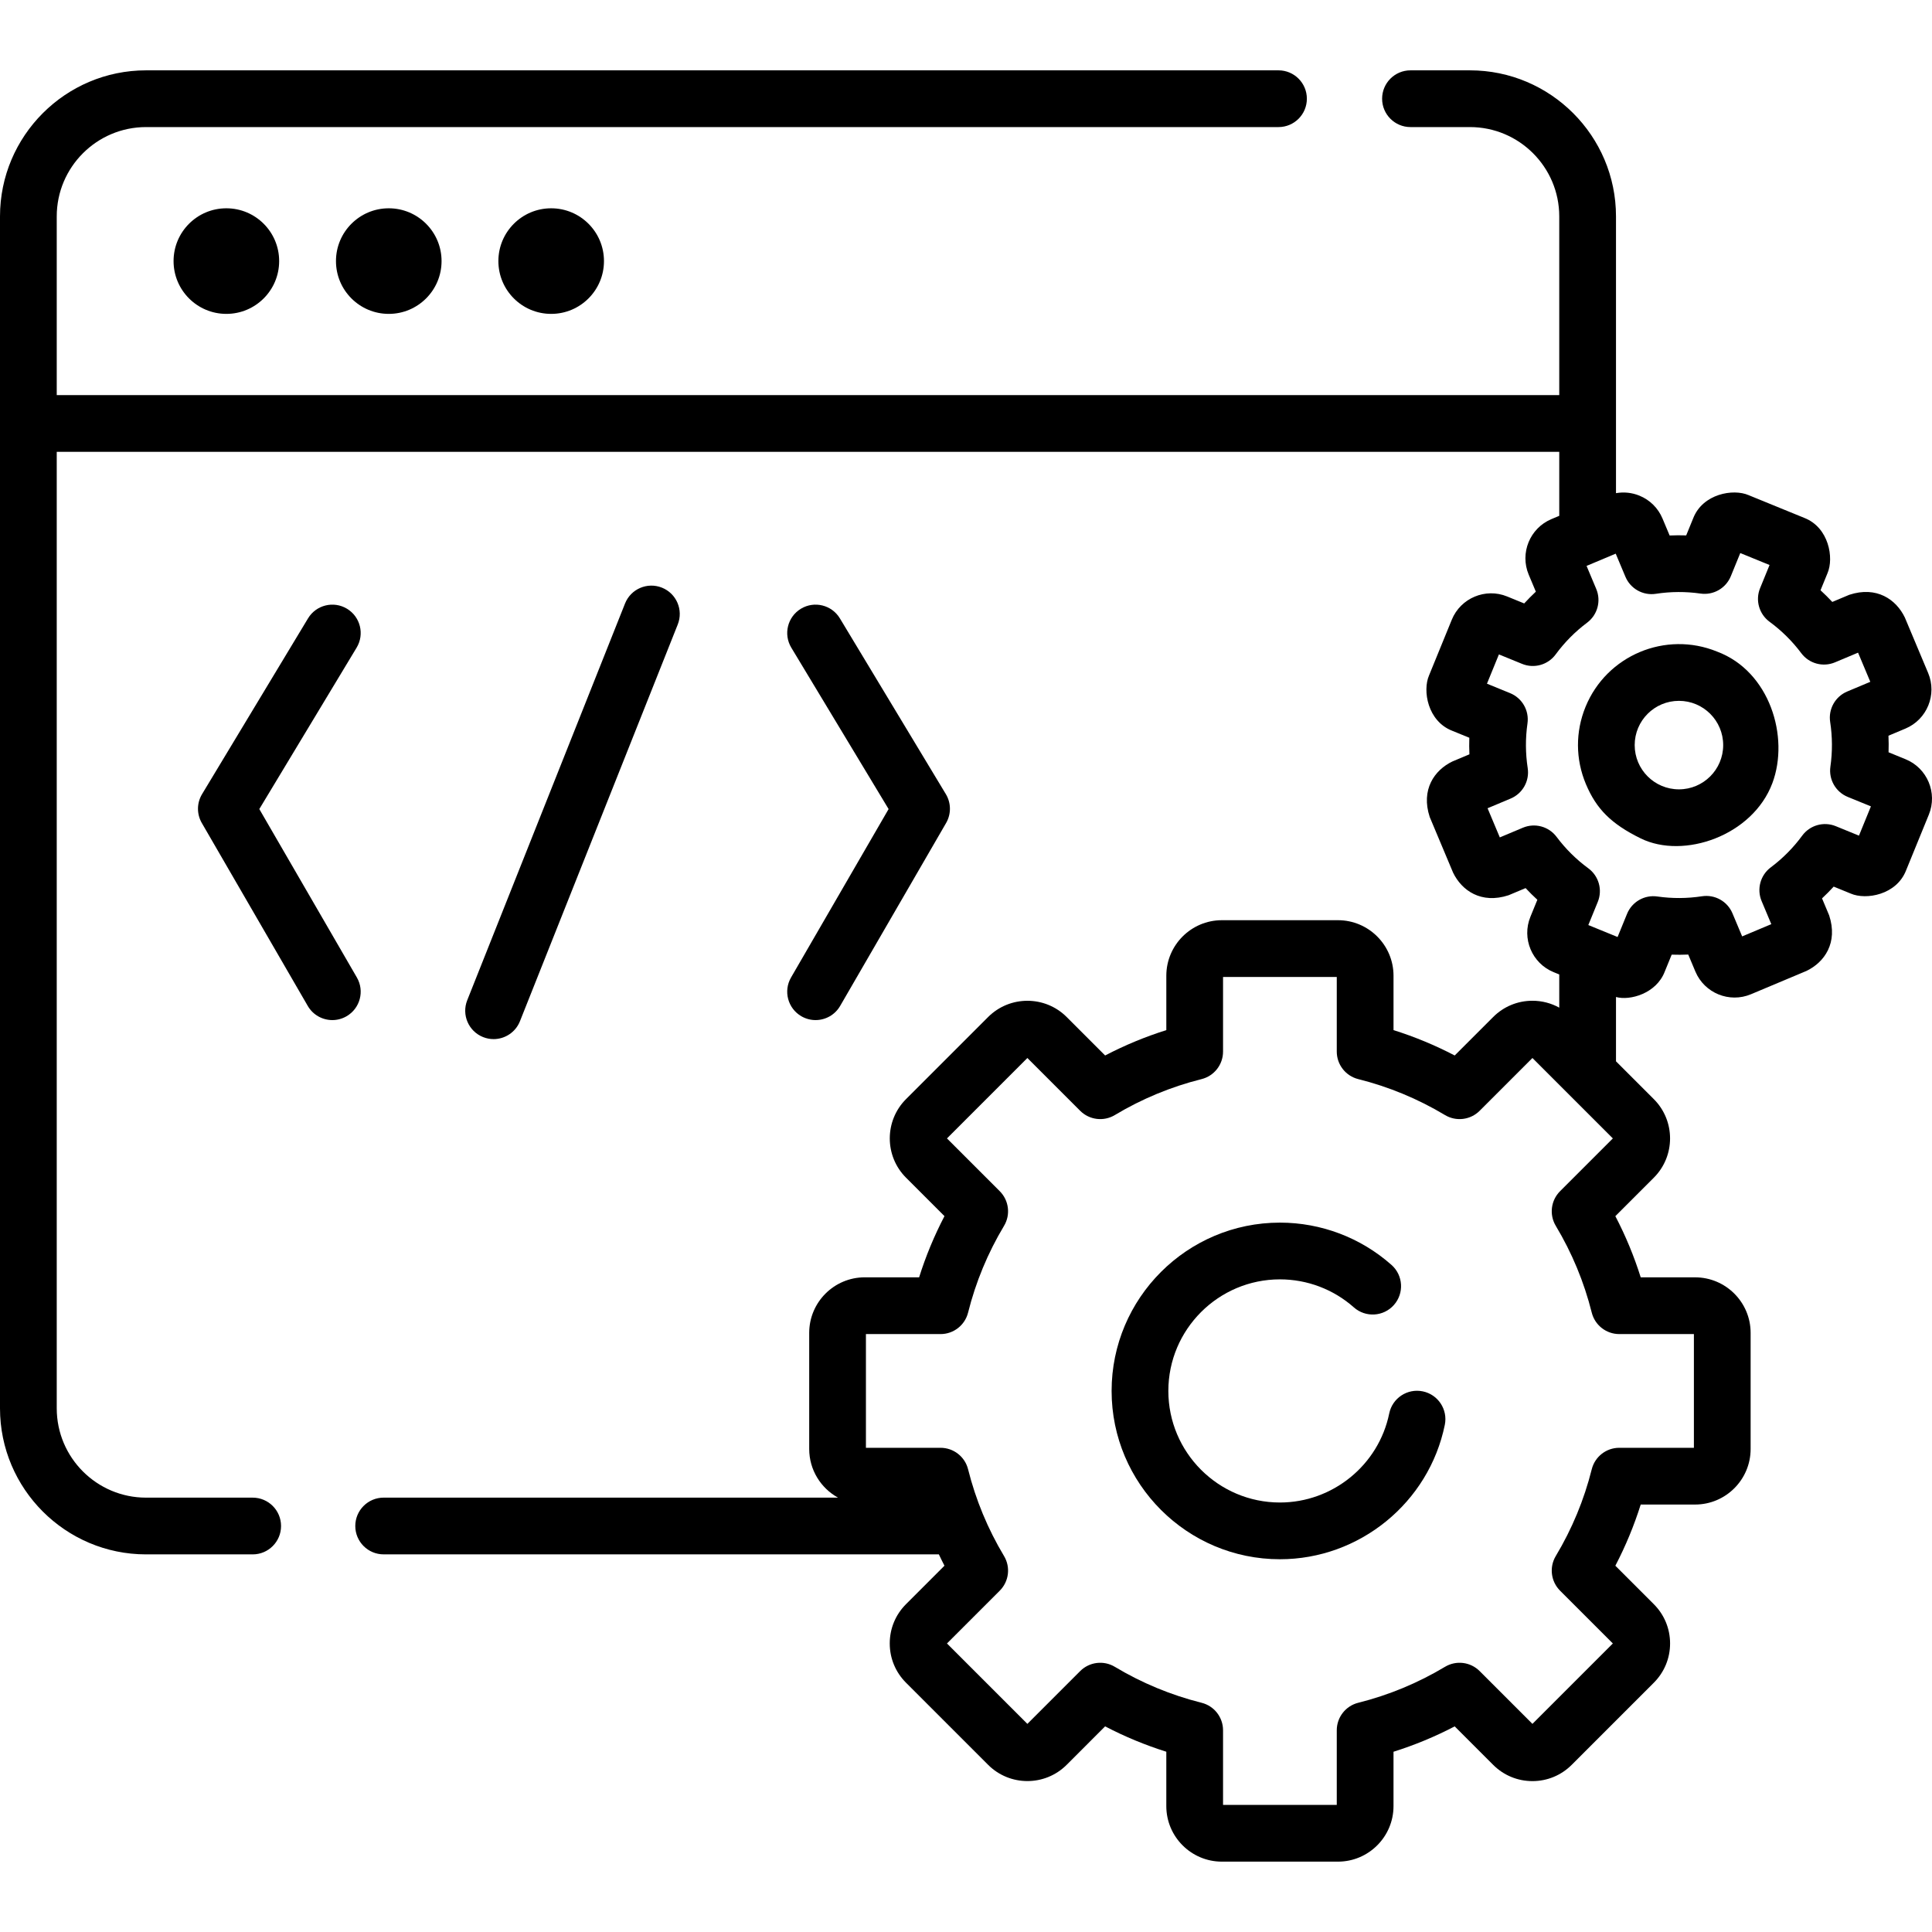
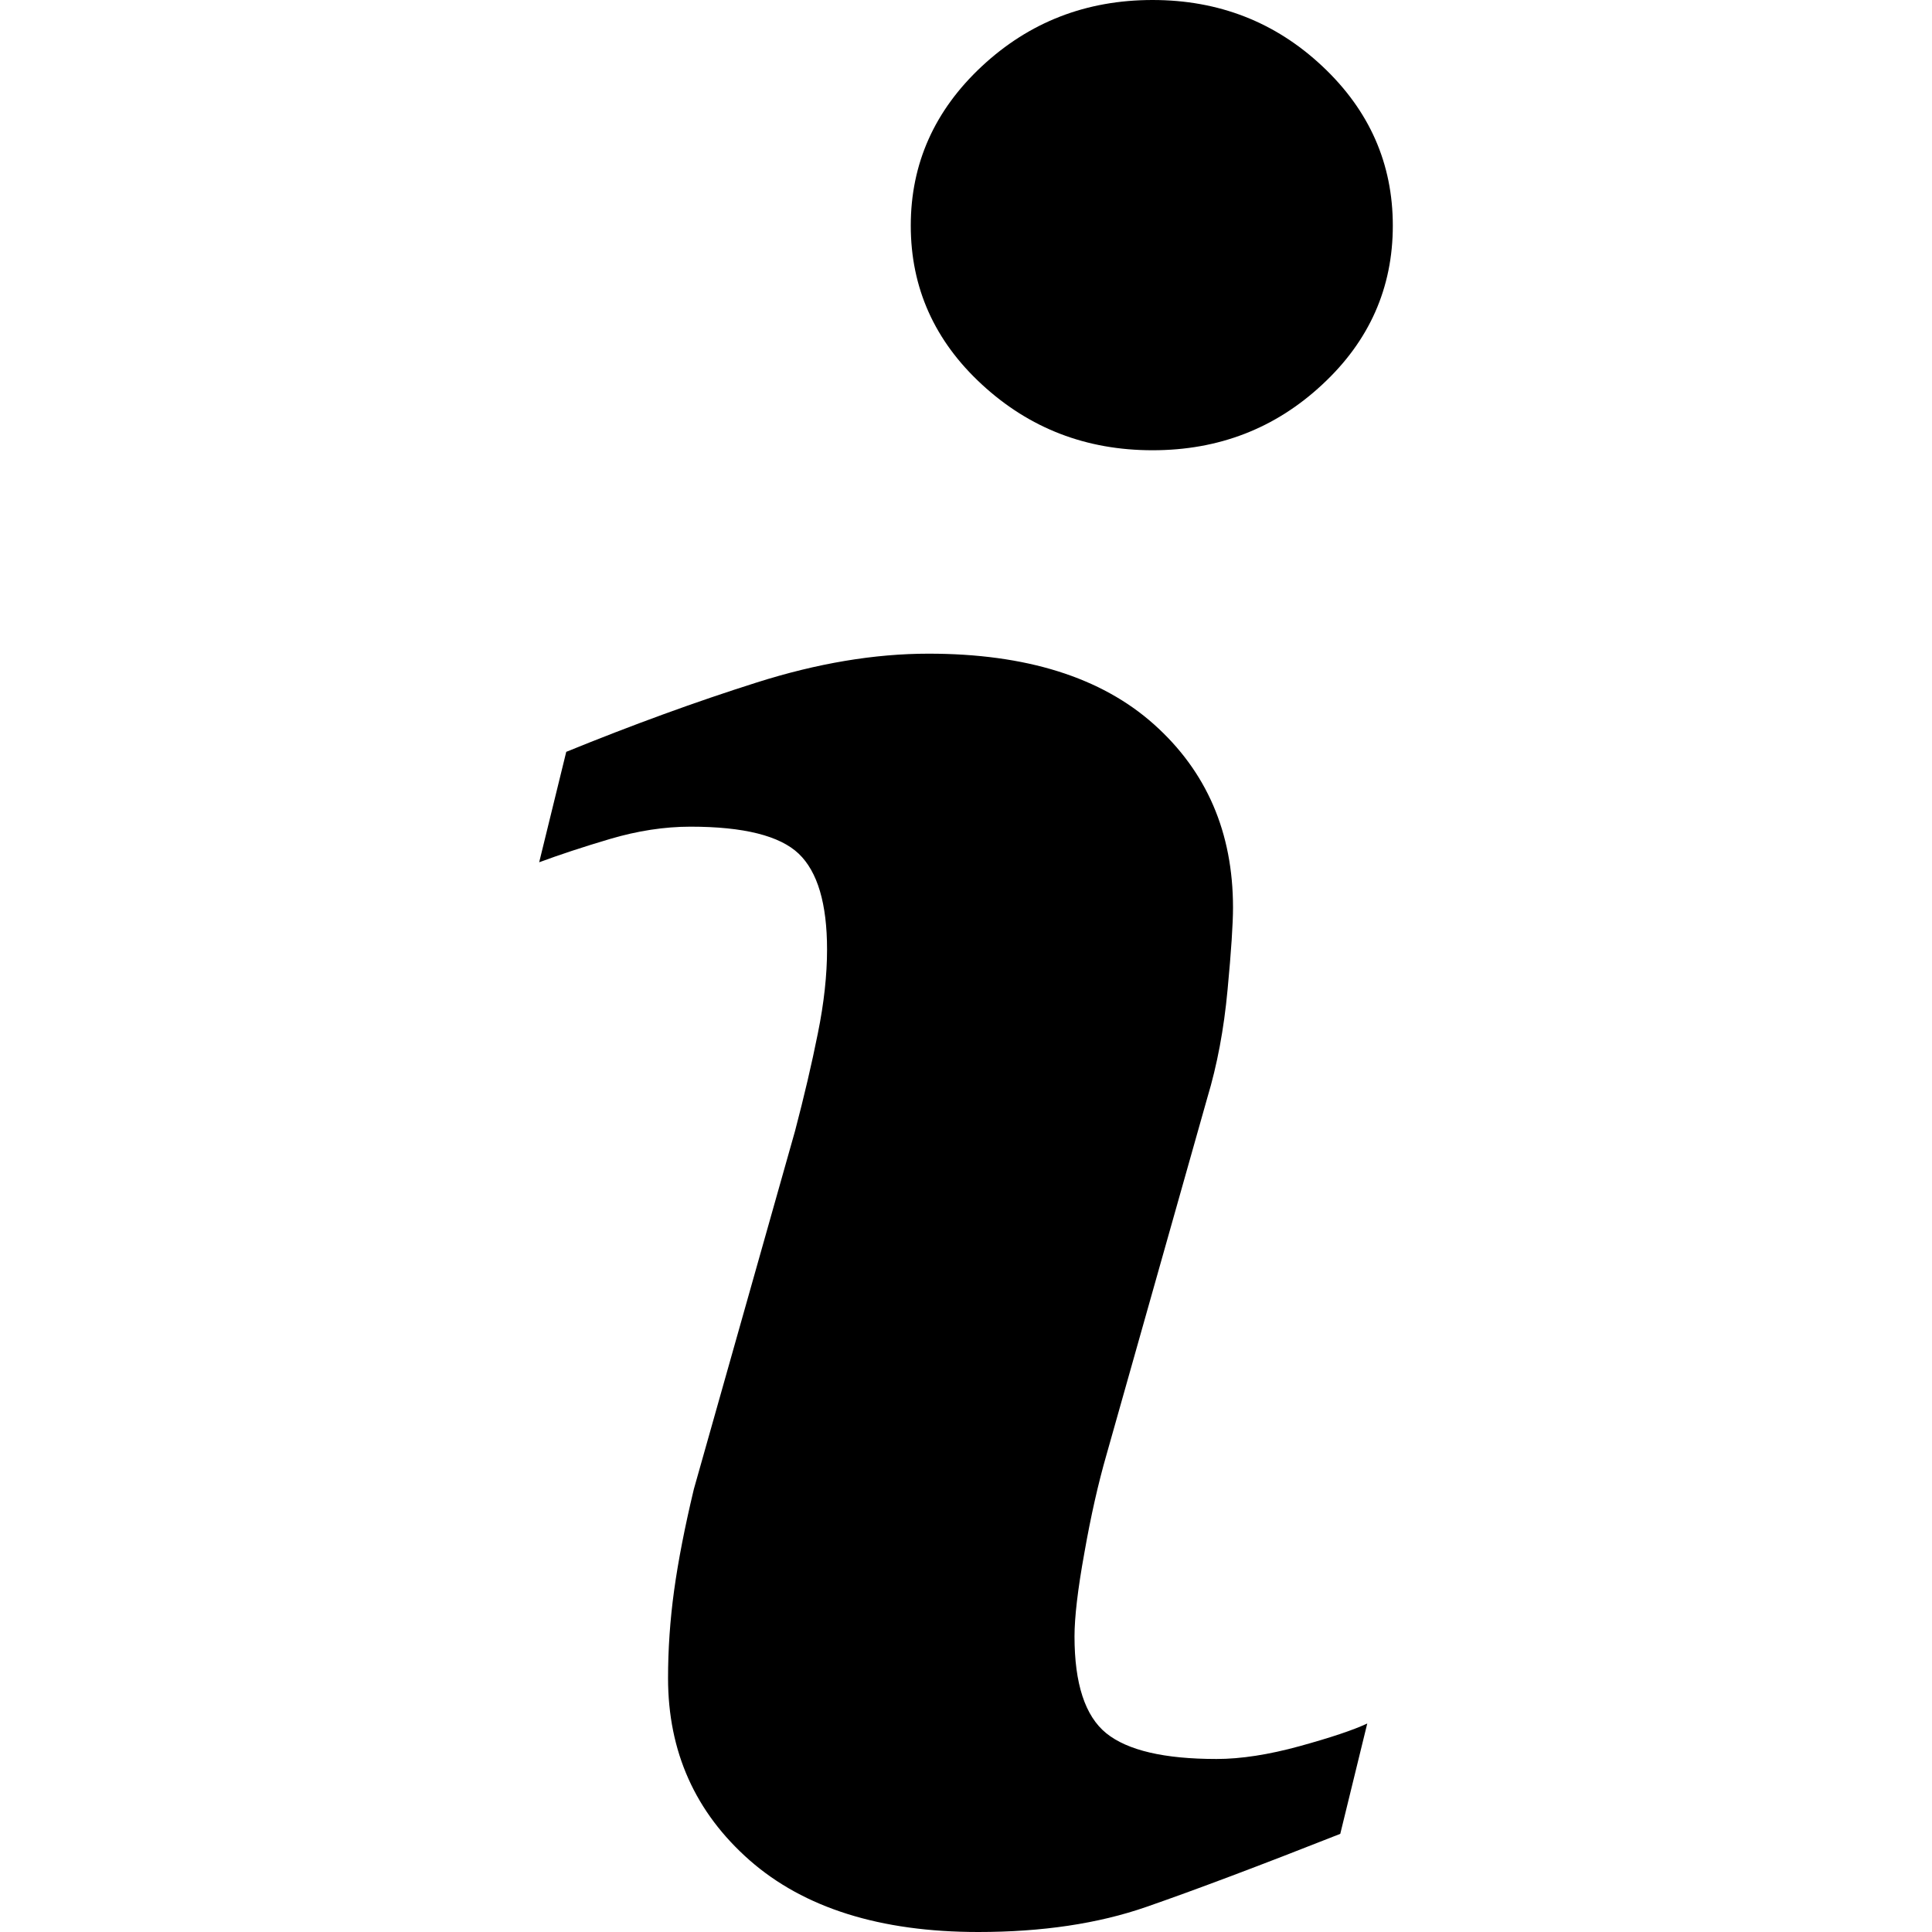
- <svg xmlns="http://www.w3.org/2000/svg" id="Capa_1" enable-background="new 0 0 512 512" height="512" viewBox="0 0 512 512" width="512">
+ <svg xmlns="http://www.w3.org/2000/svg" version="1.1" id="Capa_1" x="0px" y="0px" viewBox="0 0 111.577 111.577" width="64px" height="64px" style="enable-background:new 0 0 111.577 111.577;" xml:space="preserve">
  <g>
-     <path d="m45.997 69.191c0 7.727 6.264 13.991 13.991 13.991s13.991-6.264 13.991-13.991-6.264-13.991-13.992-13.991c-7.727 0-13.99 6.264-13.99 13.991z" />
-     <circle cx="103.027" cy="69.191" r="13.991" />
-     <circle cx="146.067" cy="69.191" r="13.991" />
-     <path d="m130.805 275.375c2.989 0 5.816-1.795 6.988-4.742l41.818-105.14c1.535-3.859-.349-8.23-4.208-9.765-3.856-1.532-8.229.349-9.764 4.208l-41.818 105.14c-1.535 3.859.349 8.23 4.208 9.765.911.362 1.851.534 2.776.534z" />
-     <path d="m212.373 269.319c1.186.687 2.482 1.014 3.761 1.014 2.594 0 5.119-1.345 6.513-3.751l28.081-48.48c1.373-2.372 1.348-5.303-.068-7.65l-28.081-46.578c-2.143-3.557-6.766-4.7-10.32-2.557-3.557 2.144-4.701 6.765-2.557 10.32l25.786 42.773-25.854 44.635c-2.081 3.593-.855 8.193 2.739 10.274z" />
-     <path d="m94.575 259.045-25.854-44.635 25.786-42.773c2.144-3.556 1-8.176-2.557-10.32-3.553-2.142-8.176-.999-10.32 2.557l-28.081 46.578c-1.416 2.347-1.441 5.278-.068 7.65l28.081 48.48c1.394 2.407 3.919 3.751 6.513 3.751 1.279 0 2.576-.327 3.761-1.014 3.595-2.081 4.82-6.681 2.739-10.274z" />
-     <path d="m377.032 368.721c-4.066-.832-8.04 1.789-8.873 5.858-2.799 13.675-14.982 23.601-28.968 23.601-16.303 0-29.567-13.264-29.567-29.568s13.264-29.568 29.567-29.568c7.231 0 14.192 2.638 19.599 7.428 3.108 2.753 7.861 2.466 10.613-.642 2.754-3.108 2.467-7.859-.641-10.613-8.159-7.229-18.661-11.21-29.57-11.21-24.595 0-44.604 20.01-44.604 44.605s20.009 44.604 44.604 44.604c21.096 0 39.475-14.981 43.699-35.622.832-4.068-1.792-8.041-5.859-8.873z" />
-     <path d="m455.049 172.682c-13.65-5.577-29.294.993-34.869 14.644-2.701 6.612-2.666 13.881.101 20.467 2.766 6.586 6.682 10.542 14.543 14.402 11.364 5.58 29.636-.706 34.868-14.643 4.591-12.228-.688-29.66-14.643-34.87zm-10.113 36.502c-6.476 0-11.726-5.25-11.726-11.726s5.25-11.726 11.726-11.726 11.726 5.25 11.726 11.726-5.25 11.726-11.726 11.726z" />
-     <path d="m505.005 201.207-4.518-1.846c.051-1.463.043-2.927-.023-4.389l4.499-1.89c5.72-2.401 8.419-9.008 6.018-14.729l-6.176-14.706c-2.3-4.784-7.468-8.406-14.729-6.018l-4.5 1.889c-.999-1.07-2.038-2.101-3.119-3.09l1.844-4.514c1.751-4.023.387-12.136-6.16-14.672l-14.766-6.032c-4.021-1.75-12.137-.384-14.671 6.161l-1.845 4.517c-1.462-.051-2.927-.043-4.389.023l-1.889-4.498c-1.164-2.772-3.336-4.924-6.119-6.061-1.996-.815-4.134-1.028-6.207-.658v-73.349c0-21.341-17.363-38.704-38.704-38.704h-15.759c-4.153 0-7.518 3.366-7.518 7.518s3.366 7.518 7.518 7.518h15.759c13.05 0 23.667 10.617 23.667 23.667v47.36h-398.181v-12.72-34.64c0-13.05 10.617-23.667 23.667-23.667h300.111c4.153 0 7.518-3.366 7.518-7.518s-3.366-7.518-7.518-7.518h-300.111c-21.341.001-38.704 17.363-38.704 38.704v315.878c0 21.341 17.363 38.704 38.704 38.704h28.26c4.153 0 7.518-3.366 7.518-7.518s-3.366-7.518-7.518-7.518h-28.26c-13.05 0-23.667-10.617-23.667-23.667v-253.483h398.182v16.957l-2.076.872c-5.718 2.402-8.417 9.01-6.016 14.729l1.889 4.5c-1.07.999-2.101 2.039-3.089 3.118l-4.517-1.845c-5.739-2.347-12.323.415-14.671 6.161l-6.03 14.764c-1.752 4.023-.386 12.137 6.161 14.671l4.516 1.845c-.05 1.463-.043 2.928.023 4.39l-4.499 1.89c-4.783 2.301-8.405 7.47-6.017 14.73l6.175 14.704c2.302 4.785 7.467 8.407 14.73 6.019l4.5-1.89c.999 1.071 2.038 2.101 3.118 3.09l-1.845 4.518c-2.346 5.743.419 12.323 6.161 14.669l1.487.607v8.8c-2.152-1.191-4.579-1.831-7.106-1.831-3.931 0-7.629 1.532-10.409 4.312l-10.191 10.191c-5.2-2.715-10.625-4.963-16.216-6.721v-14.409c0-8.116-6.603-14.719-14.719-14.719h-30.771c-8.116 0-14.72 6.603-14.72 14.719v14.409c-5.592 1.759-11.014 4.006-16.215 6.721l-10.191-10.191c-5.739-5.739-15.075-5.74-20.817 0l-21.759 21.759c-5.739 5.739-5.739 15.078 0 20.817l10.191 10.191c-2.715 5.201-4.962 10.624-6.72 16.215h-14.408c-8.116 0-14.72 6.603-14.72 14.719v30.772c0 5.547 3.087 10.384 7.631 12.893h-120.406c-4.153 0-7.518 3.366-7.518 7.518s3.366 7.518 7.518 7.518h147.134c.483 1.007.968 2.014 1.486 3.006l-10.191 10.191c-2.78 2.78-4.311 6.477-4.311 10.409s1.532 7.628 4.311 10.408l21.759 21.76c5.743 5.741 15.079 5.74 20.817 0l10.191-10.192c5.201 2.715 10.625 4.963 16.215 6.721v14.409c0 8.116 6.604 14.719 14.72 14.719h30.771c8.116 0 14.719-6.603 14.719-14.719v-14.405c5.592-1.758 11.015-4.006 16.216-6.721l10.191 10.192c2.78 2.78 6.478 4.312 10.409 4.312 3.932 0 7.629-1.532 10.408-4.312l21.758-21.759c2.78-2.78 4.312-6.477 4.312-10.409s-1.531-7.628-4.312-10.409l-10.191-10.191c2.715-5.2 4.962-10.622 6.721-16.215h14.408c8.116 0 14.72-6.603 14.72-14.72v-30.772c0-8.116-6.604-14.719-14.72-14.719h-14.408c-1.759-5.593-4.007-11.016-6.721-16.215l10.195-10.192c5.739-5.739 5.739-15.078 0-20.817l-10.024-10.024v-17.045c3.691 1.035 10.685-.917 12.912-6.706l1.845-4.517c1.461.051 2.926.043 4.39-.023l1.89 4.502c2.403 5.72 9.009 8.416 14.729 6.015l14.705-6.176c4.784-2.3 8.408-7.468 6.019-14.73l-1.889-4.5c1.071-.999 2.101-2.039 3.09-3.118l4.517 1.845c4.022 1.75 12.136.384 14.671-6.161l6.032-14.767c2.343-5.744-.421-12.324-6.162-14.671zm-75.883 152.336h19.779v30.138h-19.779c-3.449 0-6.455 2.346-7.293 5.692-2.026 8.092-5.232 15.826-9.528 22.987-1.775 2.958-1.308 6.744 1.132 9.184l13.99 13.99-21.312 21.311-13.989-13.99c-2.439-2.439-6.224-2.907-9.184-1.132-7.164 4.297-14.898 7.502-22.987 9.528-3.346.837-5.693 3.844-5.693 7.293v19.779h-30.138v-19.779c0-3.449-2.347-6.456-5.693-7.293-8.088-2.025-15.821-5.23-22.986-9.528-2.96-1.774-6.745-1.307-9.184 1.132l-13.989 13.99-21.312-21.311 13.99-13.99c2.439-2.439 2.906-6.225 1.131-9.183-4.297-7.164-7.502-14.898-9.527-22.987-.838-3.346-3.844-5.692-7.293-5.692h-19.779v-30.138h19.779c3.449 0 6.455-2.347 7.293-5.692 2.025-8.089 5.23-15.822 9.527-22.986 1.775-2.958 1.308-6.744-1.131-9.184l-13.99-13.99 21.311-21.311 13.99 13.99c2.44 2.439 6.224 2.906 9.184 1.131 7.163-4.296 14.897-7.502 22.986-9.527 3.346-.837 5.693-3.844 5.693-7.293v-19.779h30.138v19.779c0 3.449 2.347 6.456 5.693 7.293 8.09 2.026 15.824 5.231 22.987 9.527 2.958 1.775 6.744 1.308 9.184-1.131l13.989-13.99 21.312 21.311-13.991 13.99c-2.439 2.439-2.906 6.226-1.131 9.184 4.296 7.16 7.501 14.893 9.528 22.986.838 3.345 3.845 5.691 7.293 5.691zm63.522-132.09-6.139-2.507c-3.193-1.306-6.863-.269-8.904 2.511-2.347 3.197-5.149 6.025-8.329 8.407-2.762 2.068-3.761 5.749-2.426 8.929l2.569 6.117-7.726 3.245-2.569-6.117c-1.335-3.181-4.664-5.042-8.074-4.52-3.925.604-7.906.625-11.833.061-3.418-.492-6.723 1.407-8.028 4.599l-2.507 6.139-7.757-3.169 2.508-6.138c1.304-3.193.268-6.863-2.512-8.904-3.196-2.346-6.025-5.148-8.407-8.329-2.067-2.76-5.747-3.762-8.929-2.425l-6.115 2.569-3.245-7.726 6.116-2.569c3.181-1.336 5.044-4.664 4.52-8.074-.603-3.927-.624-7.908-.061-11.833.49-3.414-1.406-6.723-4.599-8.028l-6.138-2.508 3.169-7.757 6.139 2.508c3.19 1.305 6.862.27 8.904-2.511 2.348-3.197 5.149-6.025 8.328-8.406 2.762-2.068 3.761-5.748 2.426-8.929l-2.569-6.117 7.726-3.245 2.57 6.117c1.336 3.181 4.664 5.045 8.073 4.52 3.928-.604 7.909-.623 11.833-.061 3.416.491 6.722-1.407 8.027-4.599l2.507-6.138 7.757 3.168-2.507 6.139c-1.304 3.192-.268 6.862 2.511 8.904 3.199 2.348 6.027 5.15 8.406 8.328 2.067 2.761 5.746 3.763 8.929 2.426l6.117-2.569 3.245 7.726-6.117 2.569c-3.18 1.336-5.044 4.664-4.52 8.074.603 3.926.624 7.907.062 11.834-.489 3.414 1.407 6.722 4.599 8.026l6.138 2.508z" />
+     <path d="M78.962,99.536l-1.559,6.373c-4.677,1.846-8.413,3.251-11.195,4.217c-2.785,0.969-6.021,1.451-9.708,1.451   c-5.662,0-10.066-1.387-13.207-4.142c-3.141-2.766-4.712-6.271-4.712-10.523c0-1.646,0.114-3.339,0.351-5.064   c0.239-1.727,0.619-3.672,1.139-5.846l5.845-20.688c0.52-1.981,0.962-3.858,1.316-5.633c0.359-1.764,0.532-3.387,0.532-4.848   c0-2.642-0.547-4.49-1.636-5.529c-1.089-1.036-3.167-1.562-6.252-1.562c-1.511,0-3.064,0.242-4.647,0.71   c-1.59,0.47-2.949,0.924-4.09,1.346l1.563-6.378c3.829-1.559,7.489-2.894,10.99-4.002c3.501-1.111,6.809-1.667,9.938-1.667   c5.623,0,9.962,1.359,13.009,4.077c3.047,2.72,4.57,6.246,4.57,10.591c0,0.899-0.1,2.483-0.315,4.747   c-0.21,2.269-0.601,4.348-1.171,6.239l-5.82,20.605c-0.477,1.655-0.906,3.547-1.279,5.676c-0.385,2.115-0.569,3.731-0.569,4.815   c0,2.736,0.61,4.604,1.833,5.597c1.232,0.993,3.354,1.487,6.368,1.487c1.415,0,3.025-0.251,4.814-0.744   C76.854,100.348,78.155,99.915,78.962,99.536z M80.438,13.03c0,3.59-1.353,6.656-4.072,9.177c-2.712,2.53-5.98,3.796-9.803,3.796   c-3.835,0-7.111-1.266-9.854-3.796c-2.738-2.522-4.11-5.587-4.11-9.177c0-3.583,1.372-6.654,4.11-9.207   C59.447,1.274,62.729,0,66.563,0c3.822,0,7.091,1.277,9.803,3.823C79.087,6.376,80.438,9.448,80.438,13.03z" />
  </g>
</svg>
